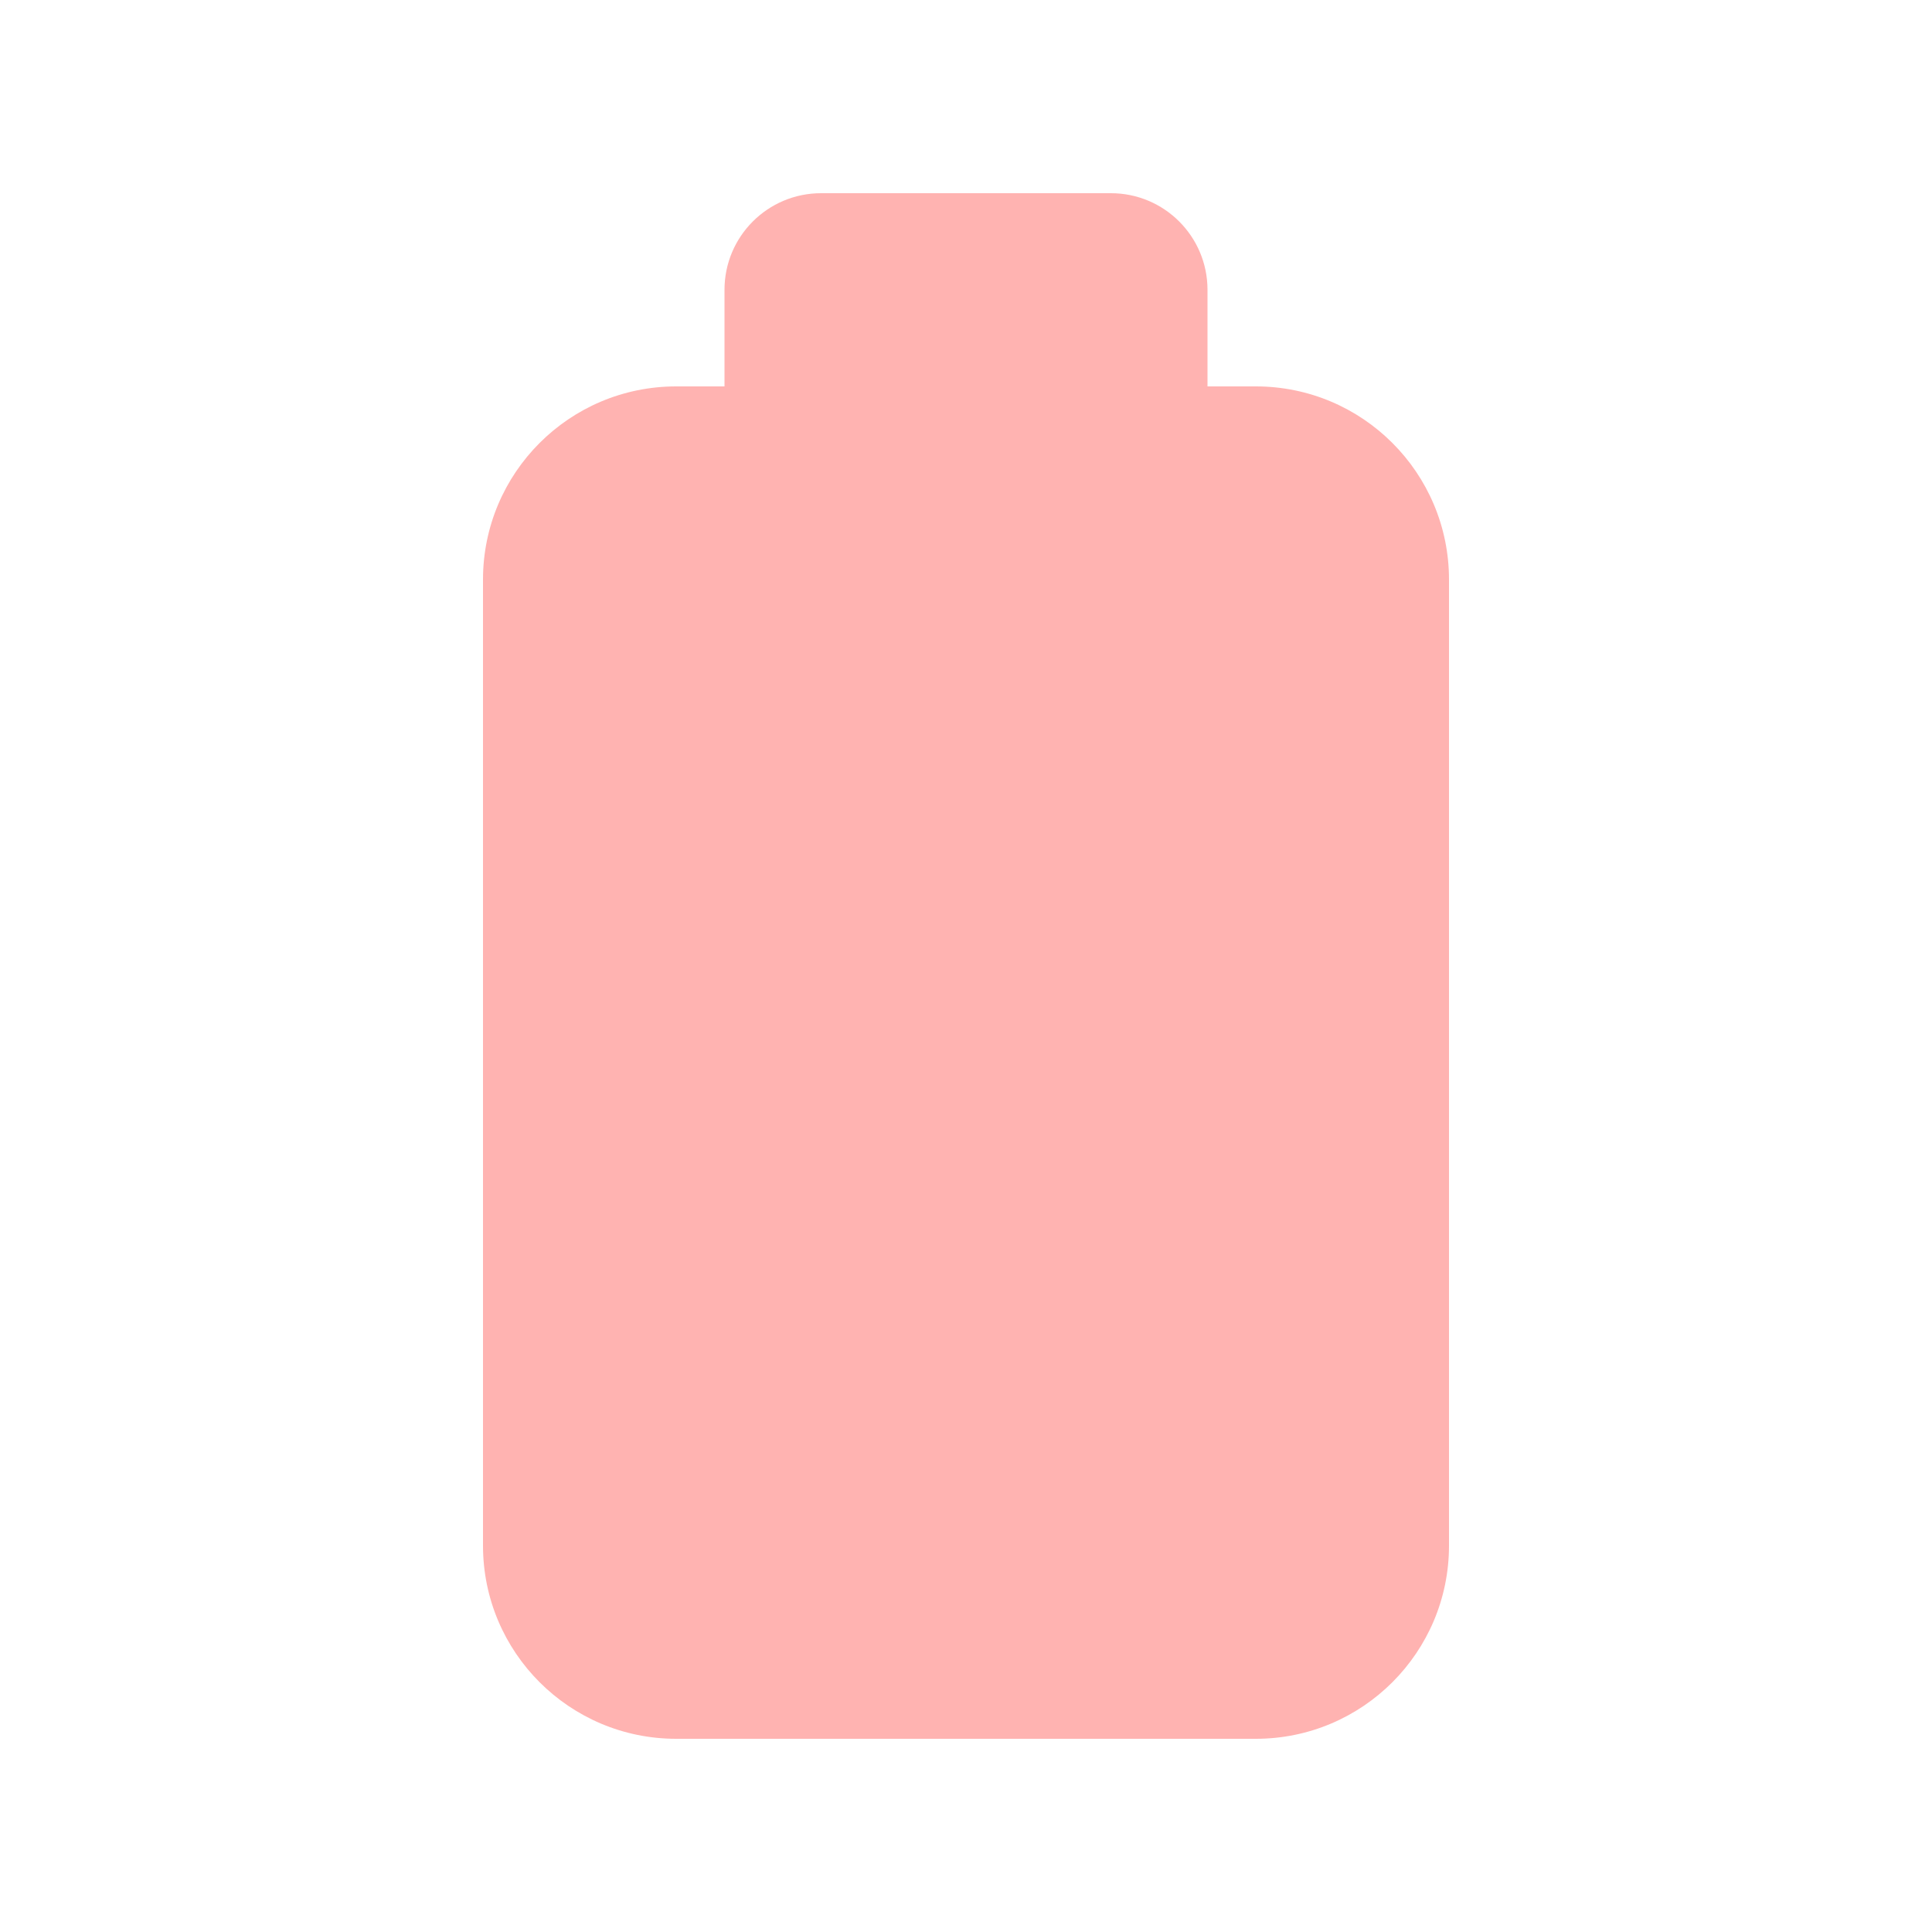
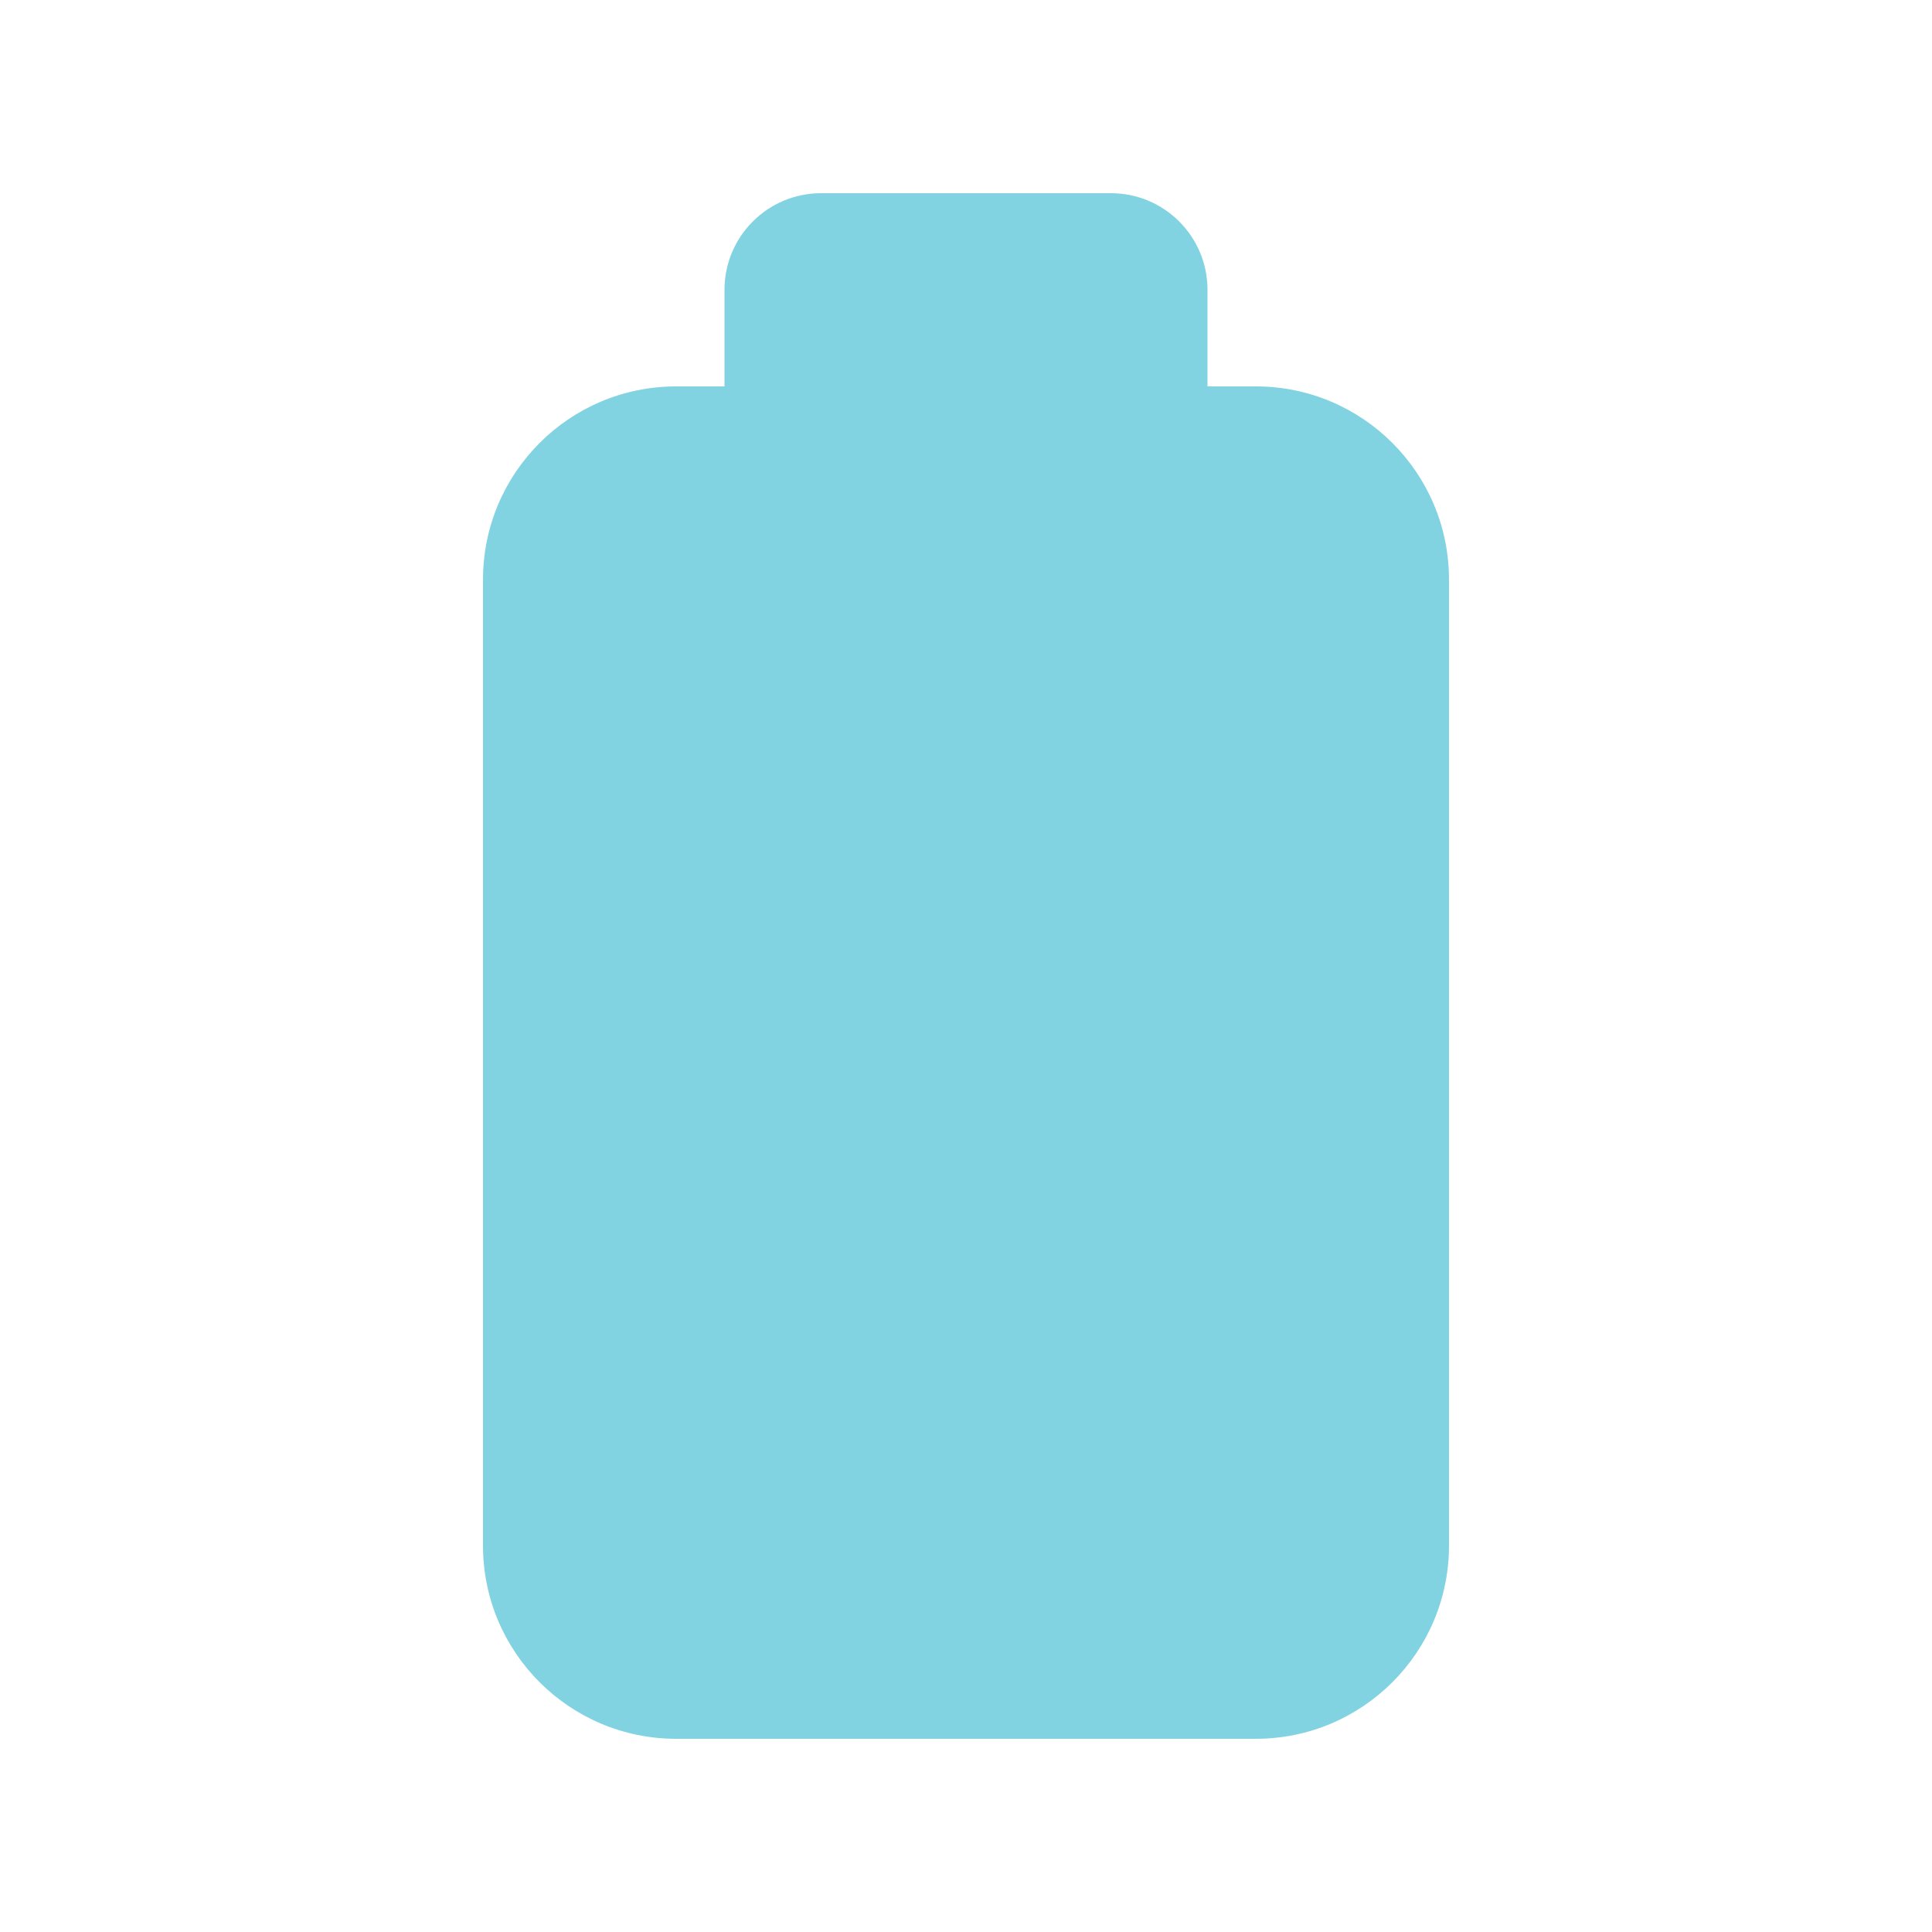
<svg xmlns="http://www.w3.org/2000/svg" viewBox="0 0 200 200">
-   <path d="M50 160 a20,20 0 0 0 20,20 L130 180 a20,20 0 0 0 20,-20 L150 60 a20,20 0 0 0 -20,-20 L125 40 L125 30 a10,10 0 0 0 -10,-10 L85 20 a10,10 0 0 0 -10,10 L75 40 L70 40 a20,20 0 0 0 -20,20 L50 160" fill="#ffb3b1" />
+   <path d="M50 160 a20,20 0 0 0 20,20 L130 180 a20,20 0 0 0 20,-20 L150 60 a20,20 0 0 0 -20,-20 L125 40 L125 30 a10,10 0 0 0 -10,-10 L85 20 a10,10 0 0 0 -10,10 L75 40 L70 40 a20,20 0 0 0 -20,20 L50 160" fill="#82d3e1" />
</svg>
